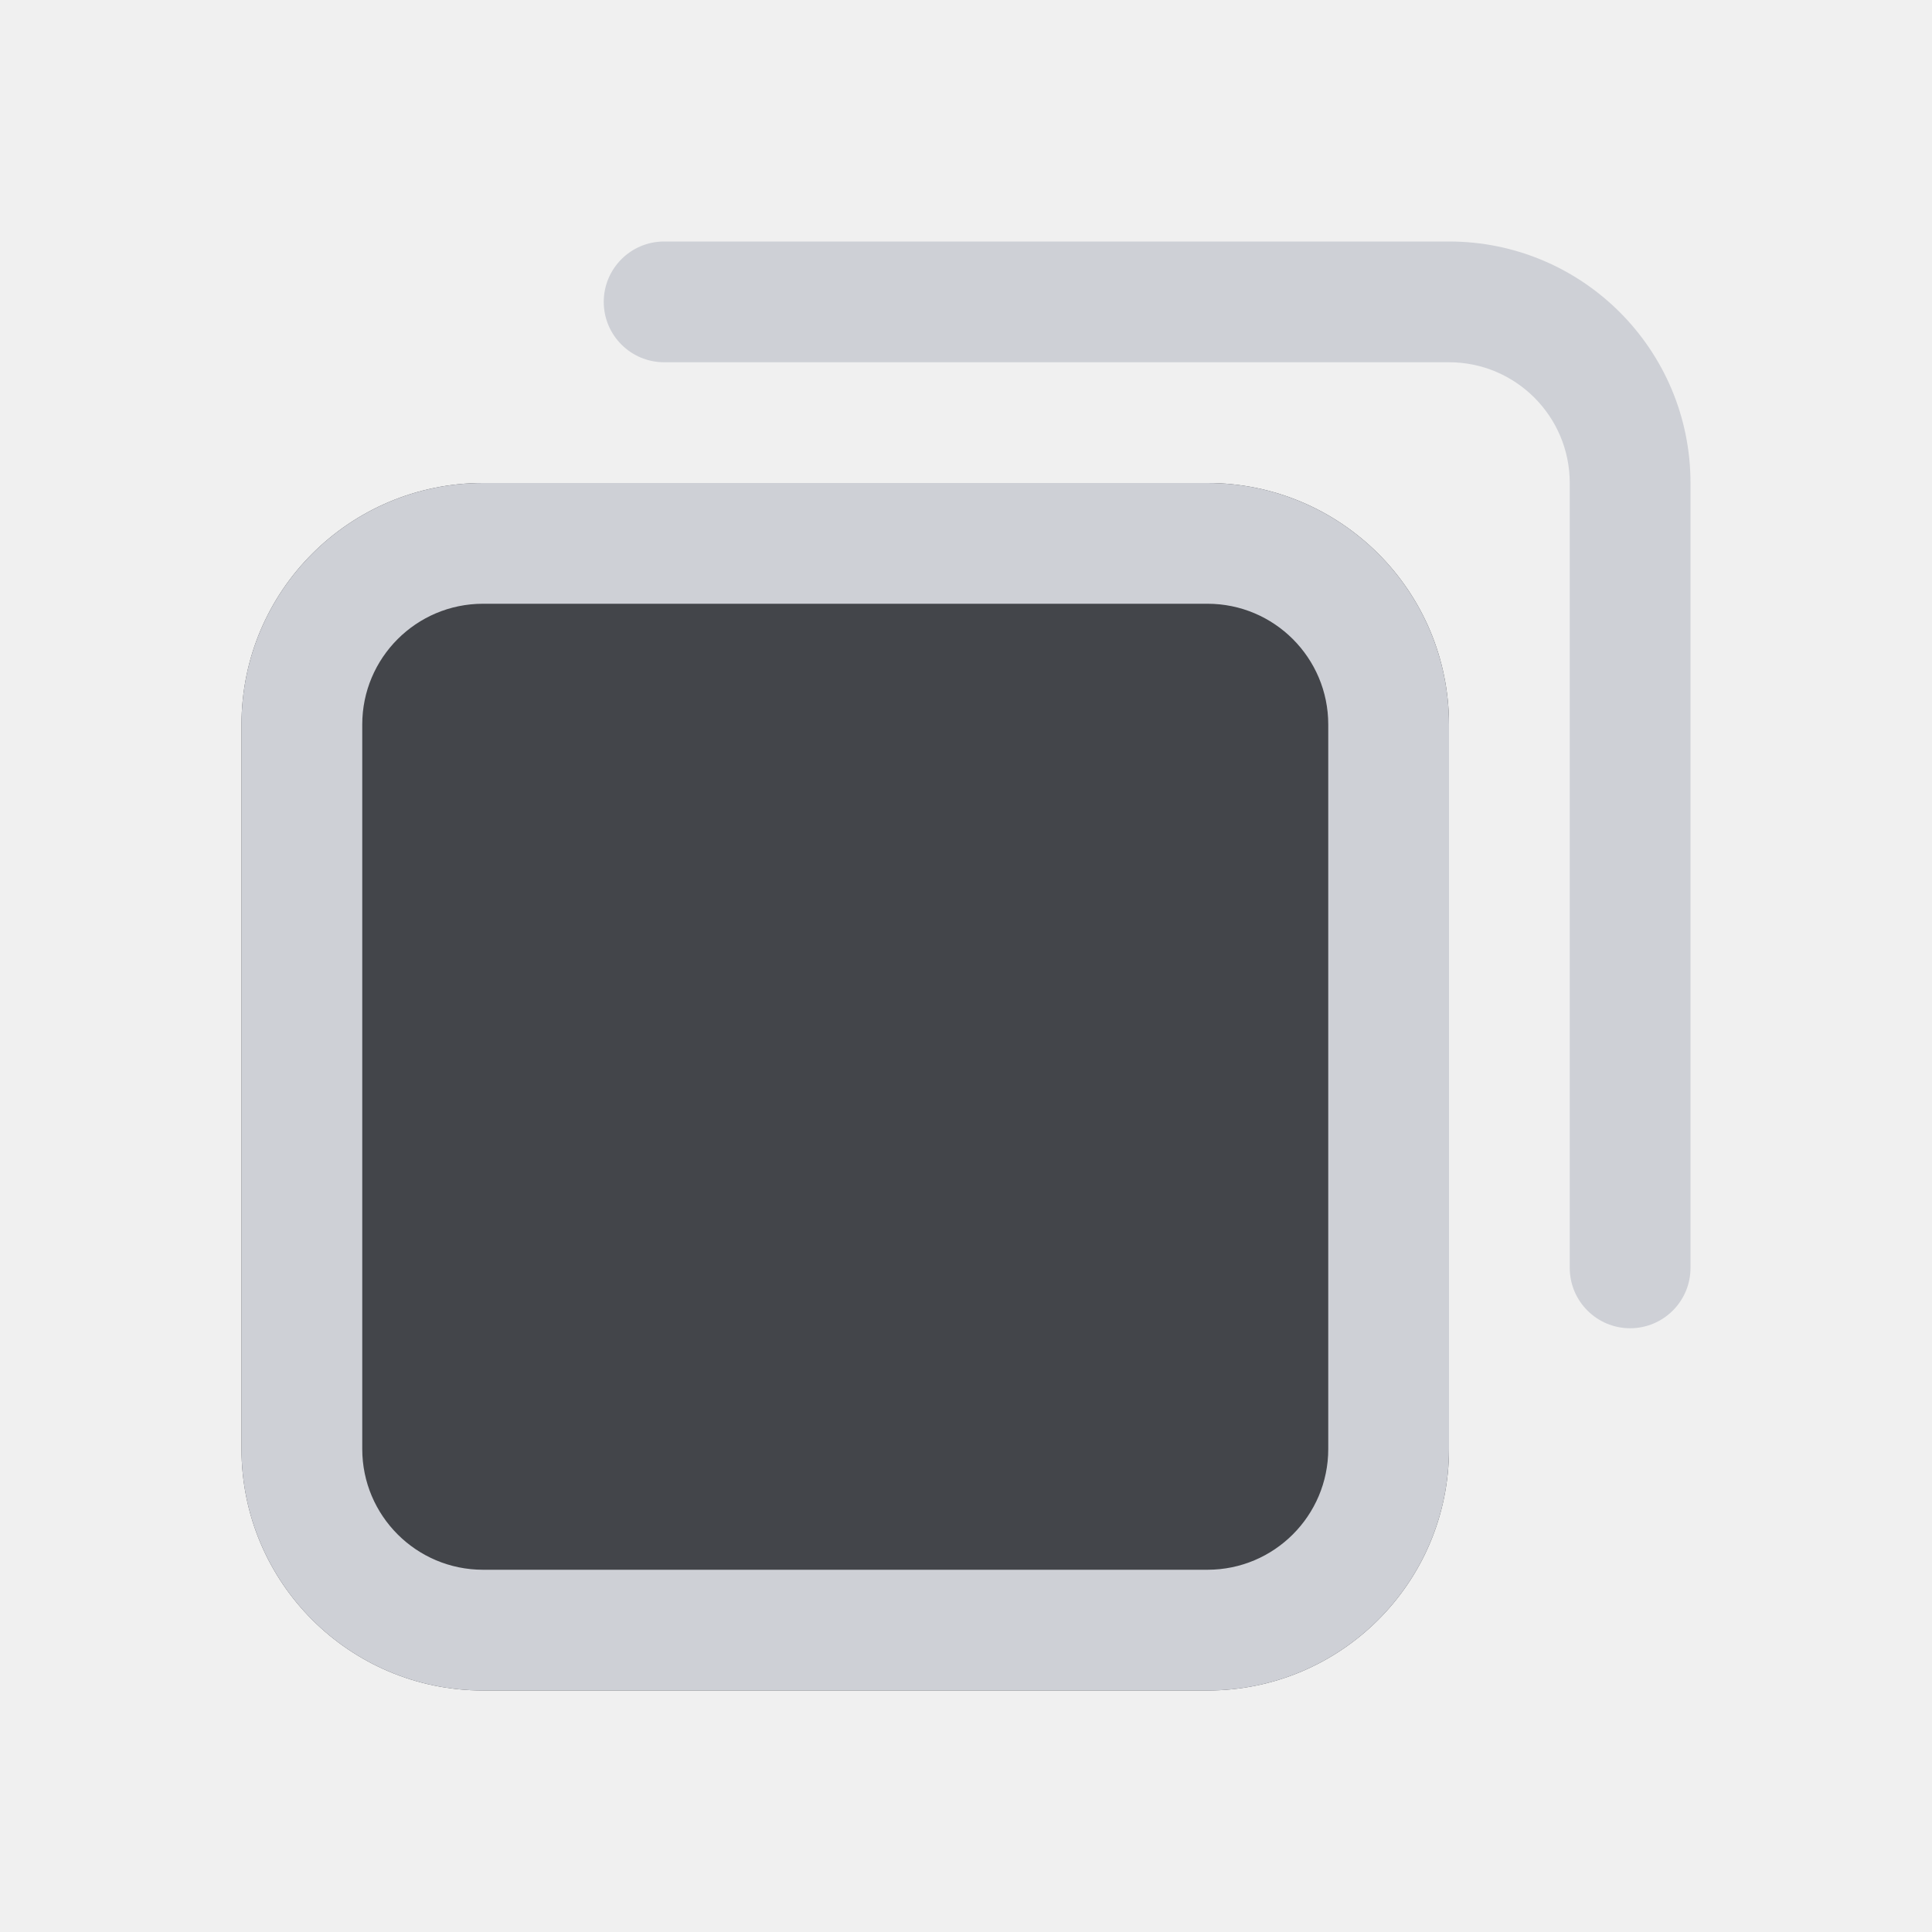
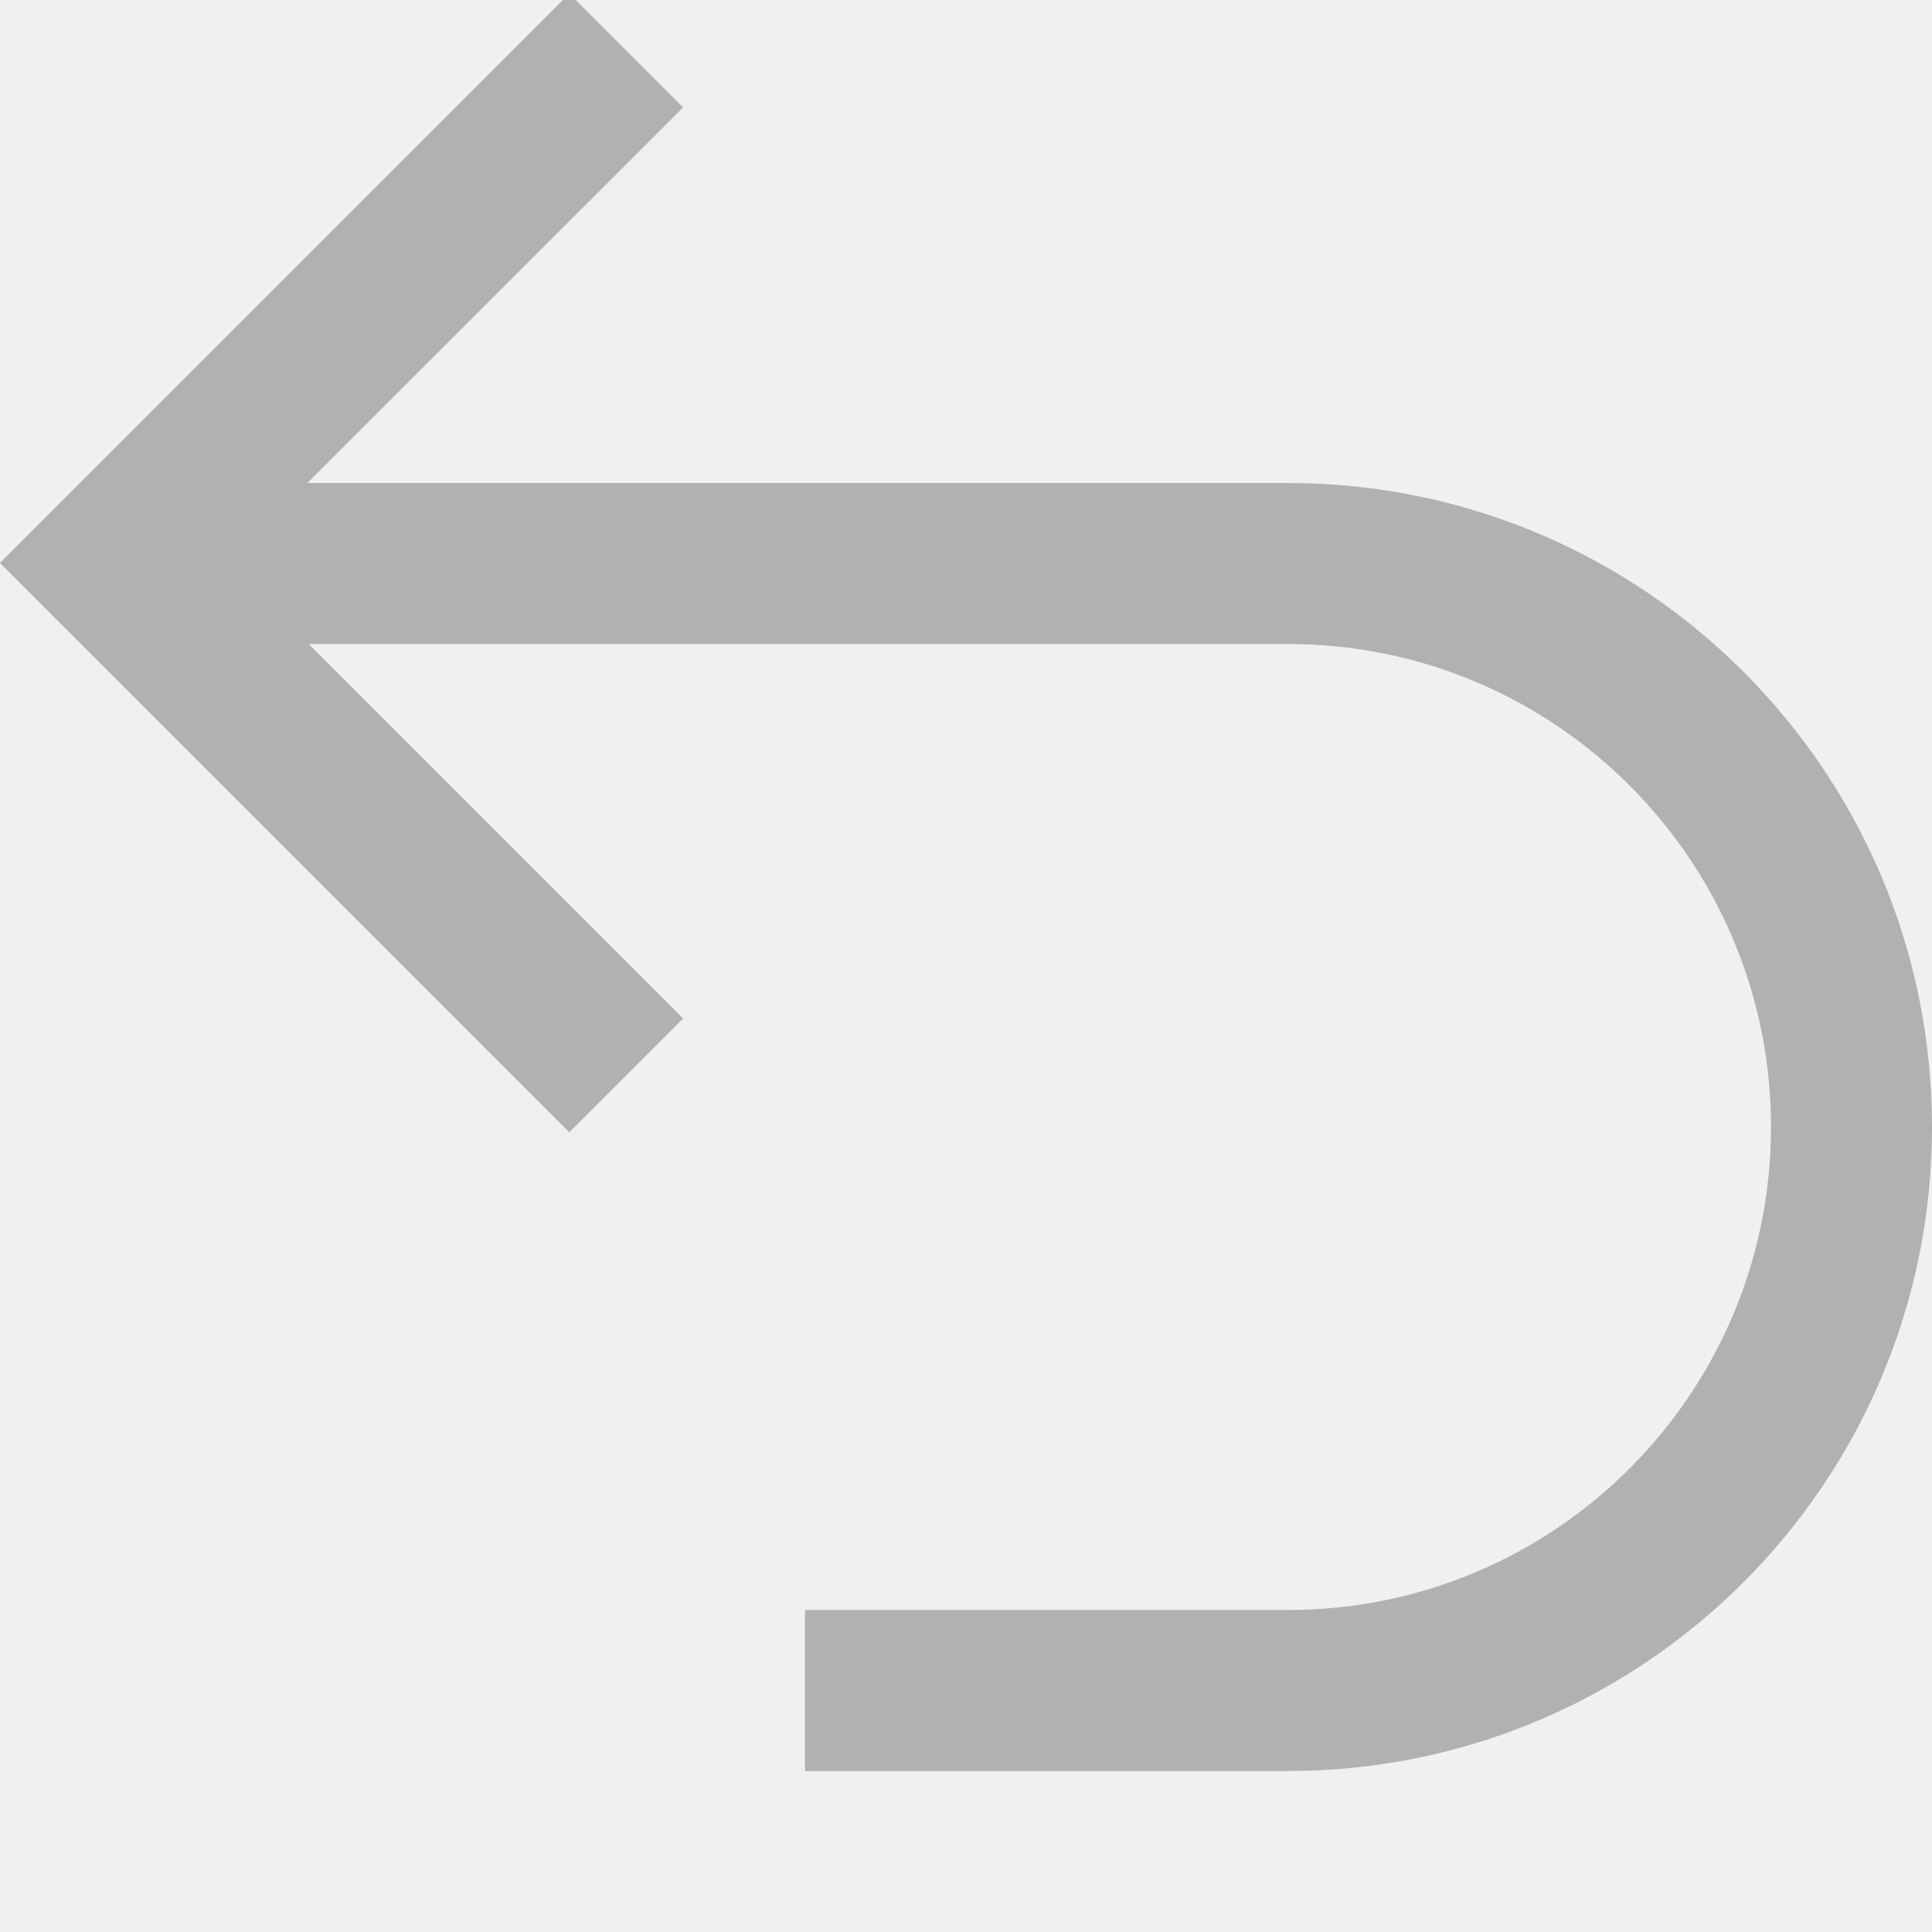
- <svg xmlns="http://www.w3.org/2000/svg" width="16" height="16" viewBox="0 0 16 16" fill="none">
-   <path d="M2 6V12C2 13.105 2.895 14 4 14H10C11.105 14 12 13.105 12 12V6C12 4.895 11.105 4 10 4H4C2.895 4 2 4.895 2 6Z" fill="#43454A" />
-   <path fill-rule="evenodd" clip-rule="evenodd" d="M3 6V12C3 12.552 3.448 13 4 13H10C10.552 13 11 12.552 11 12V6C11 5.448 10.552 5 10 5H4C3.448 5 3 5.448 3 6ZM2 12V6C2 4.895 2.895 4 4 4H10C11.105 4 12 4.895 12 6V12C12 13.105 11.105 14 10 14H4C2.895 14 2 13.105 2 12Z" fill="#CED0D6" />
-   <path fill-rule="evenodd" clip-rule="evenodd" d="M5 2.5C5 2.224 5.224 2 5.5 2H12C13.105 2 14 2.895 14 4V10.5C14 10.776 13.776 11 13.5 11C13.224 11 13 10.776 13 10.5V4C13 3.448 12.552 3 12 3H5.5C5.224 3 5 2.776 5 2.5Z" fill="#CED0D6" />
+ <svg xmlns="http://www.w3.org/2000/svg" width="12" height="12" viewBox="0 0 12 12" fill="none">
+   <g clip-path="url(#clip0_6319_2079)">
+     <path fill-rule="evenodd" clip-rule="evenodd" d="M4.243 0.667L3.536 -0.04L0 3.496L0.001 3.496L0 3.497L3.536 7.033L4.243 6.326L1.413 3.496L4.243 0.667Z" fill="#AFB1B3" />
+     <path fill-rule="evenodd" clip-rule="evenodd" d="M1 3H8C10.209 3 12 4.791 12 7C12 9.209 10.209 11 8 11H5V10H8C9.657 10 11 8.657 11 7C11 5.343 9.657 4 8 4H1V3Z" fill="#AFB1B3" />
+   </g>
+   <defs>
+     <clipPath id="clip0_6319_2079">
+       <rect width="12" height="12" fill="white" />
+     </clipPath>
+   </defs>
</svg>
